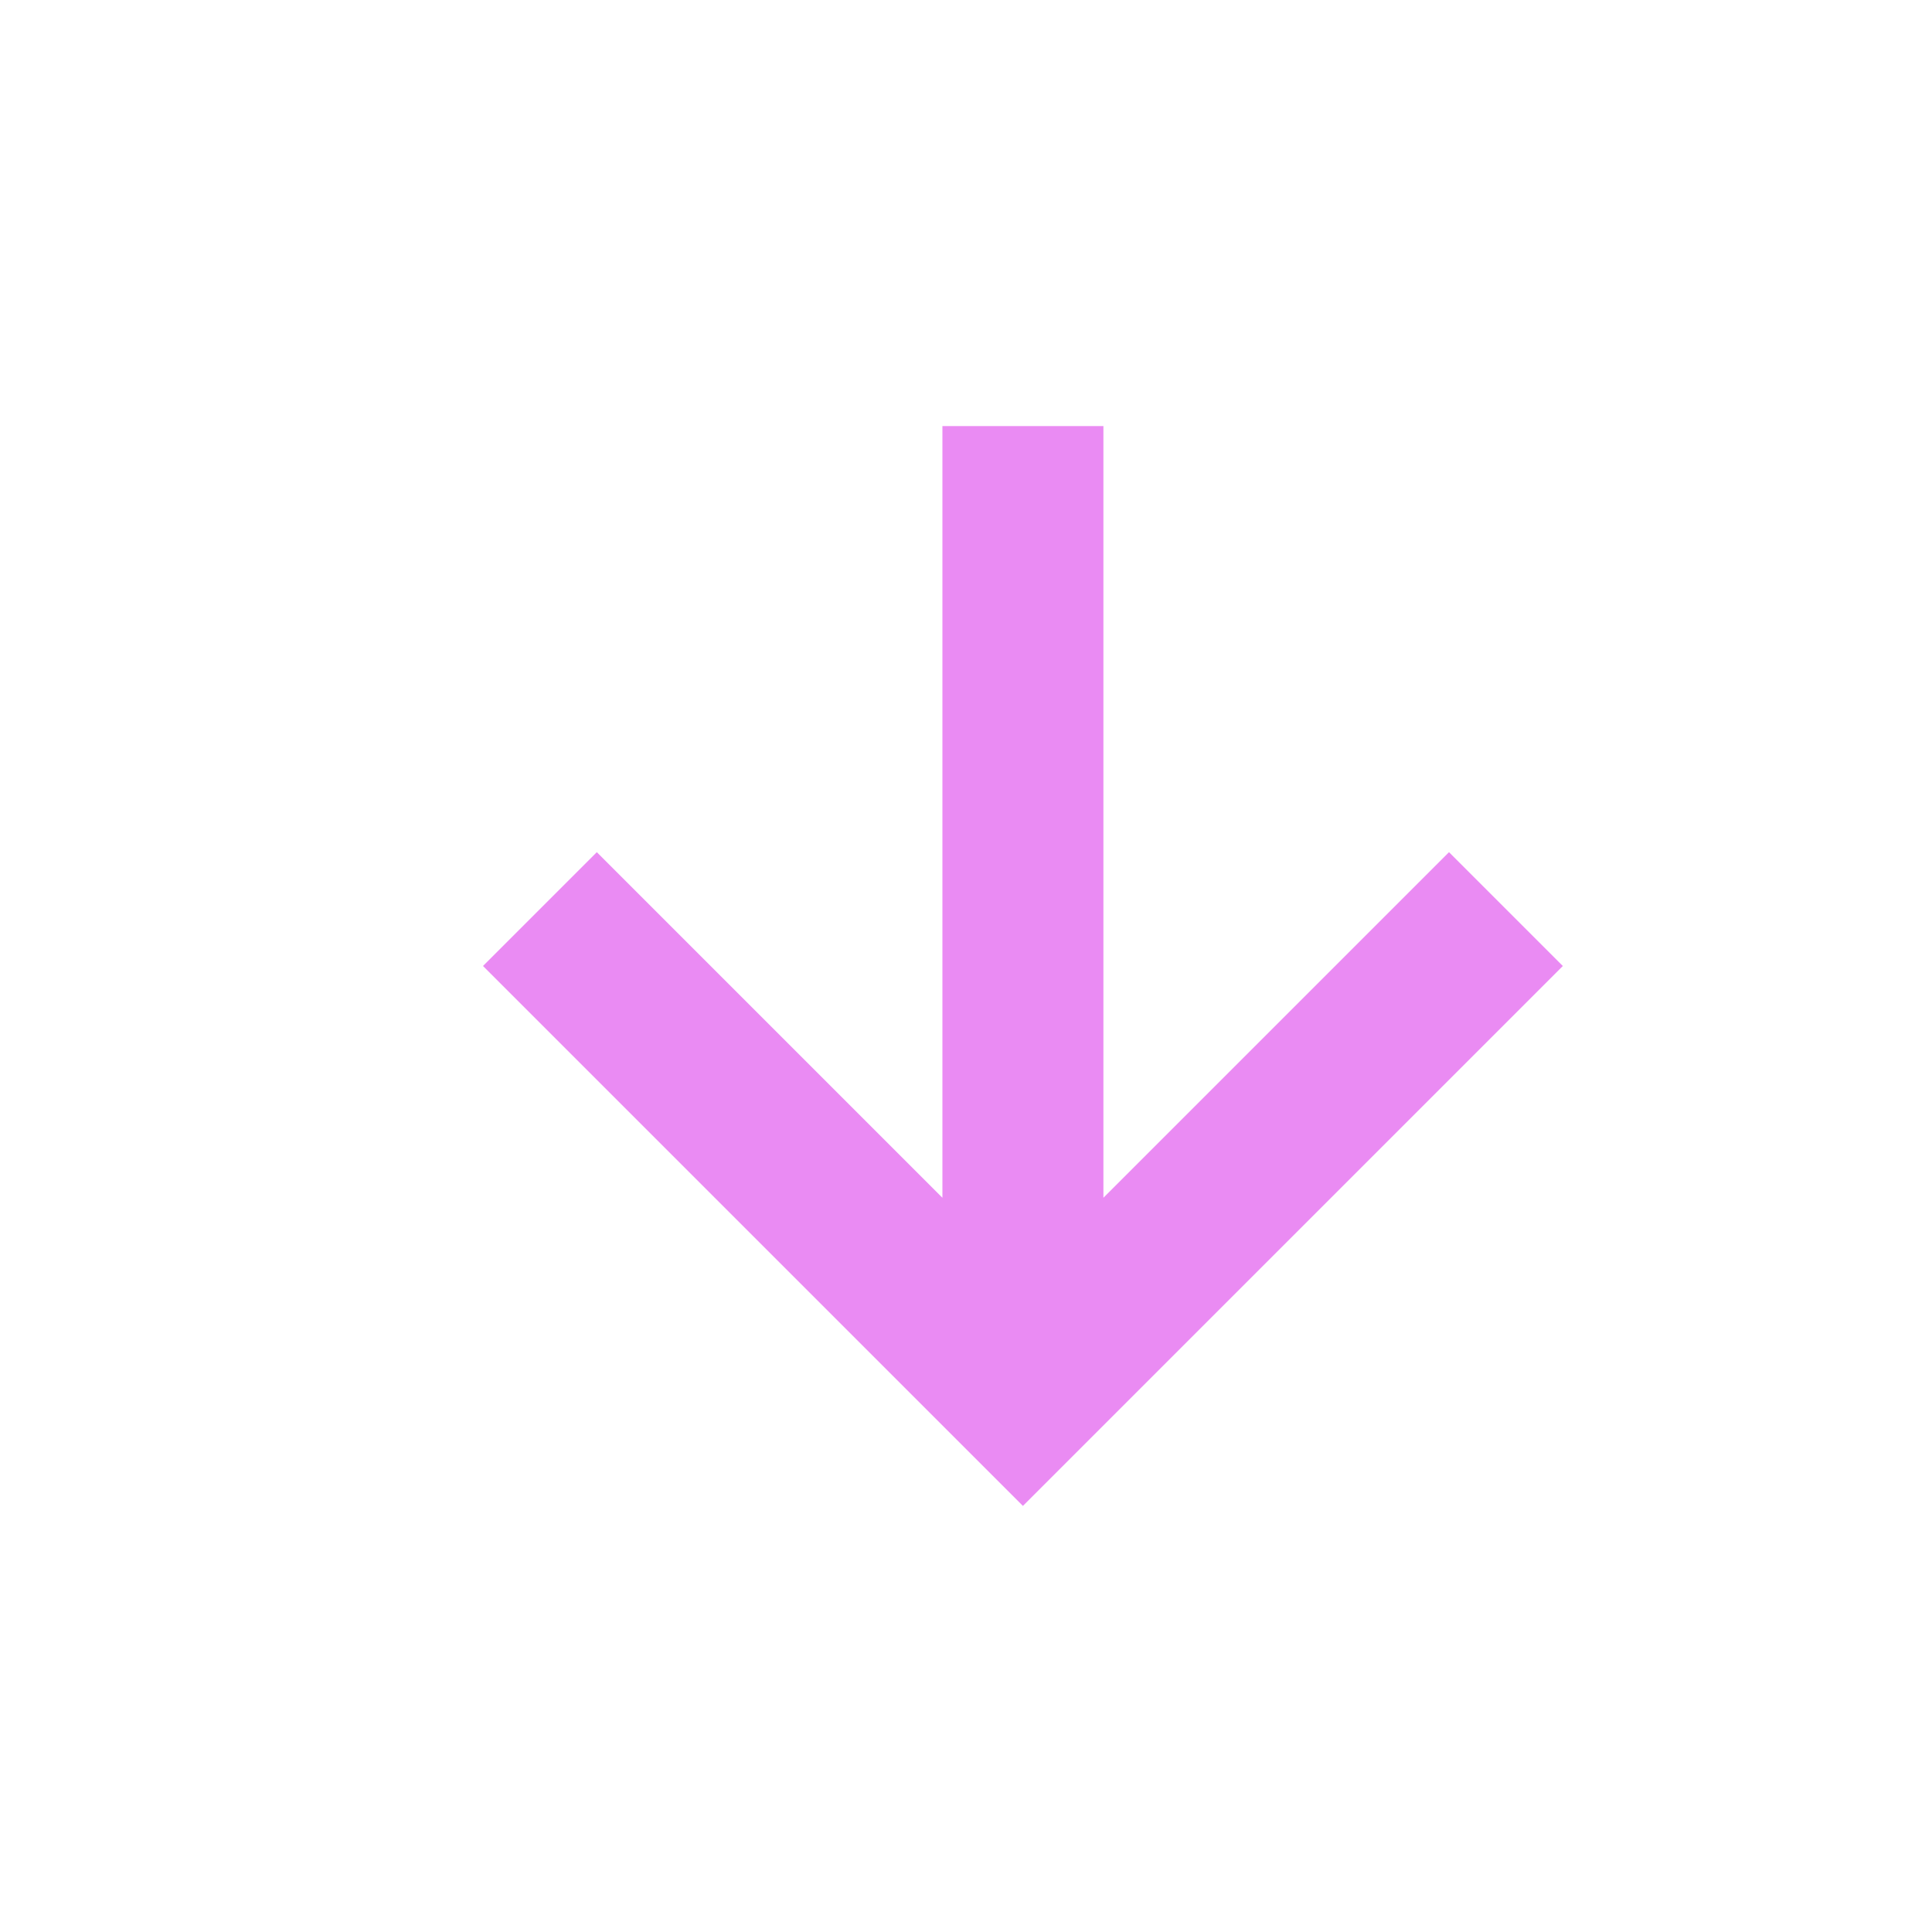
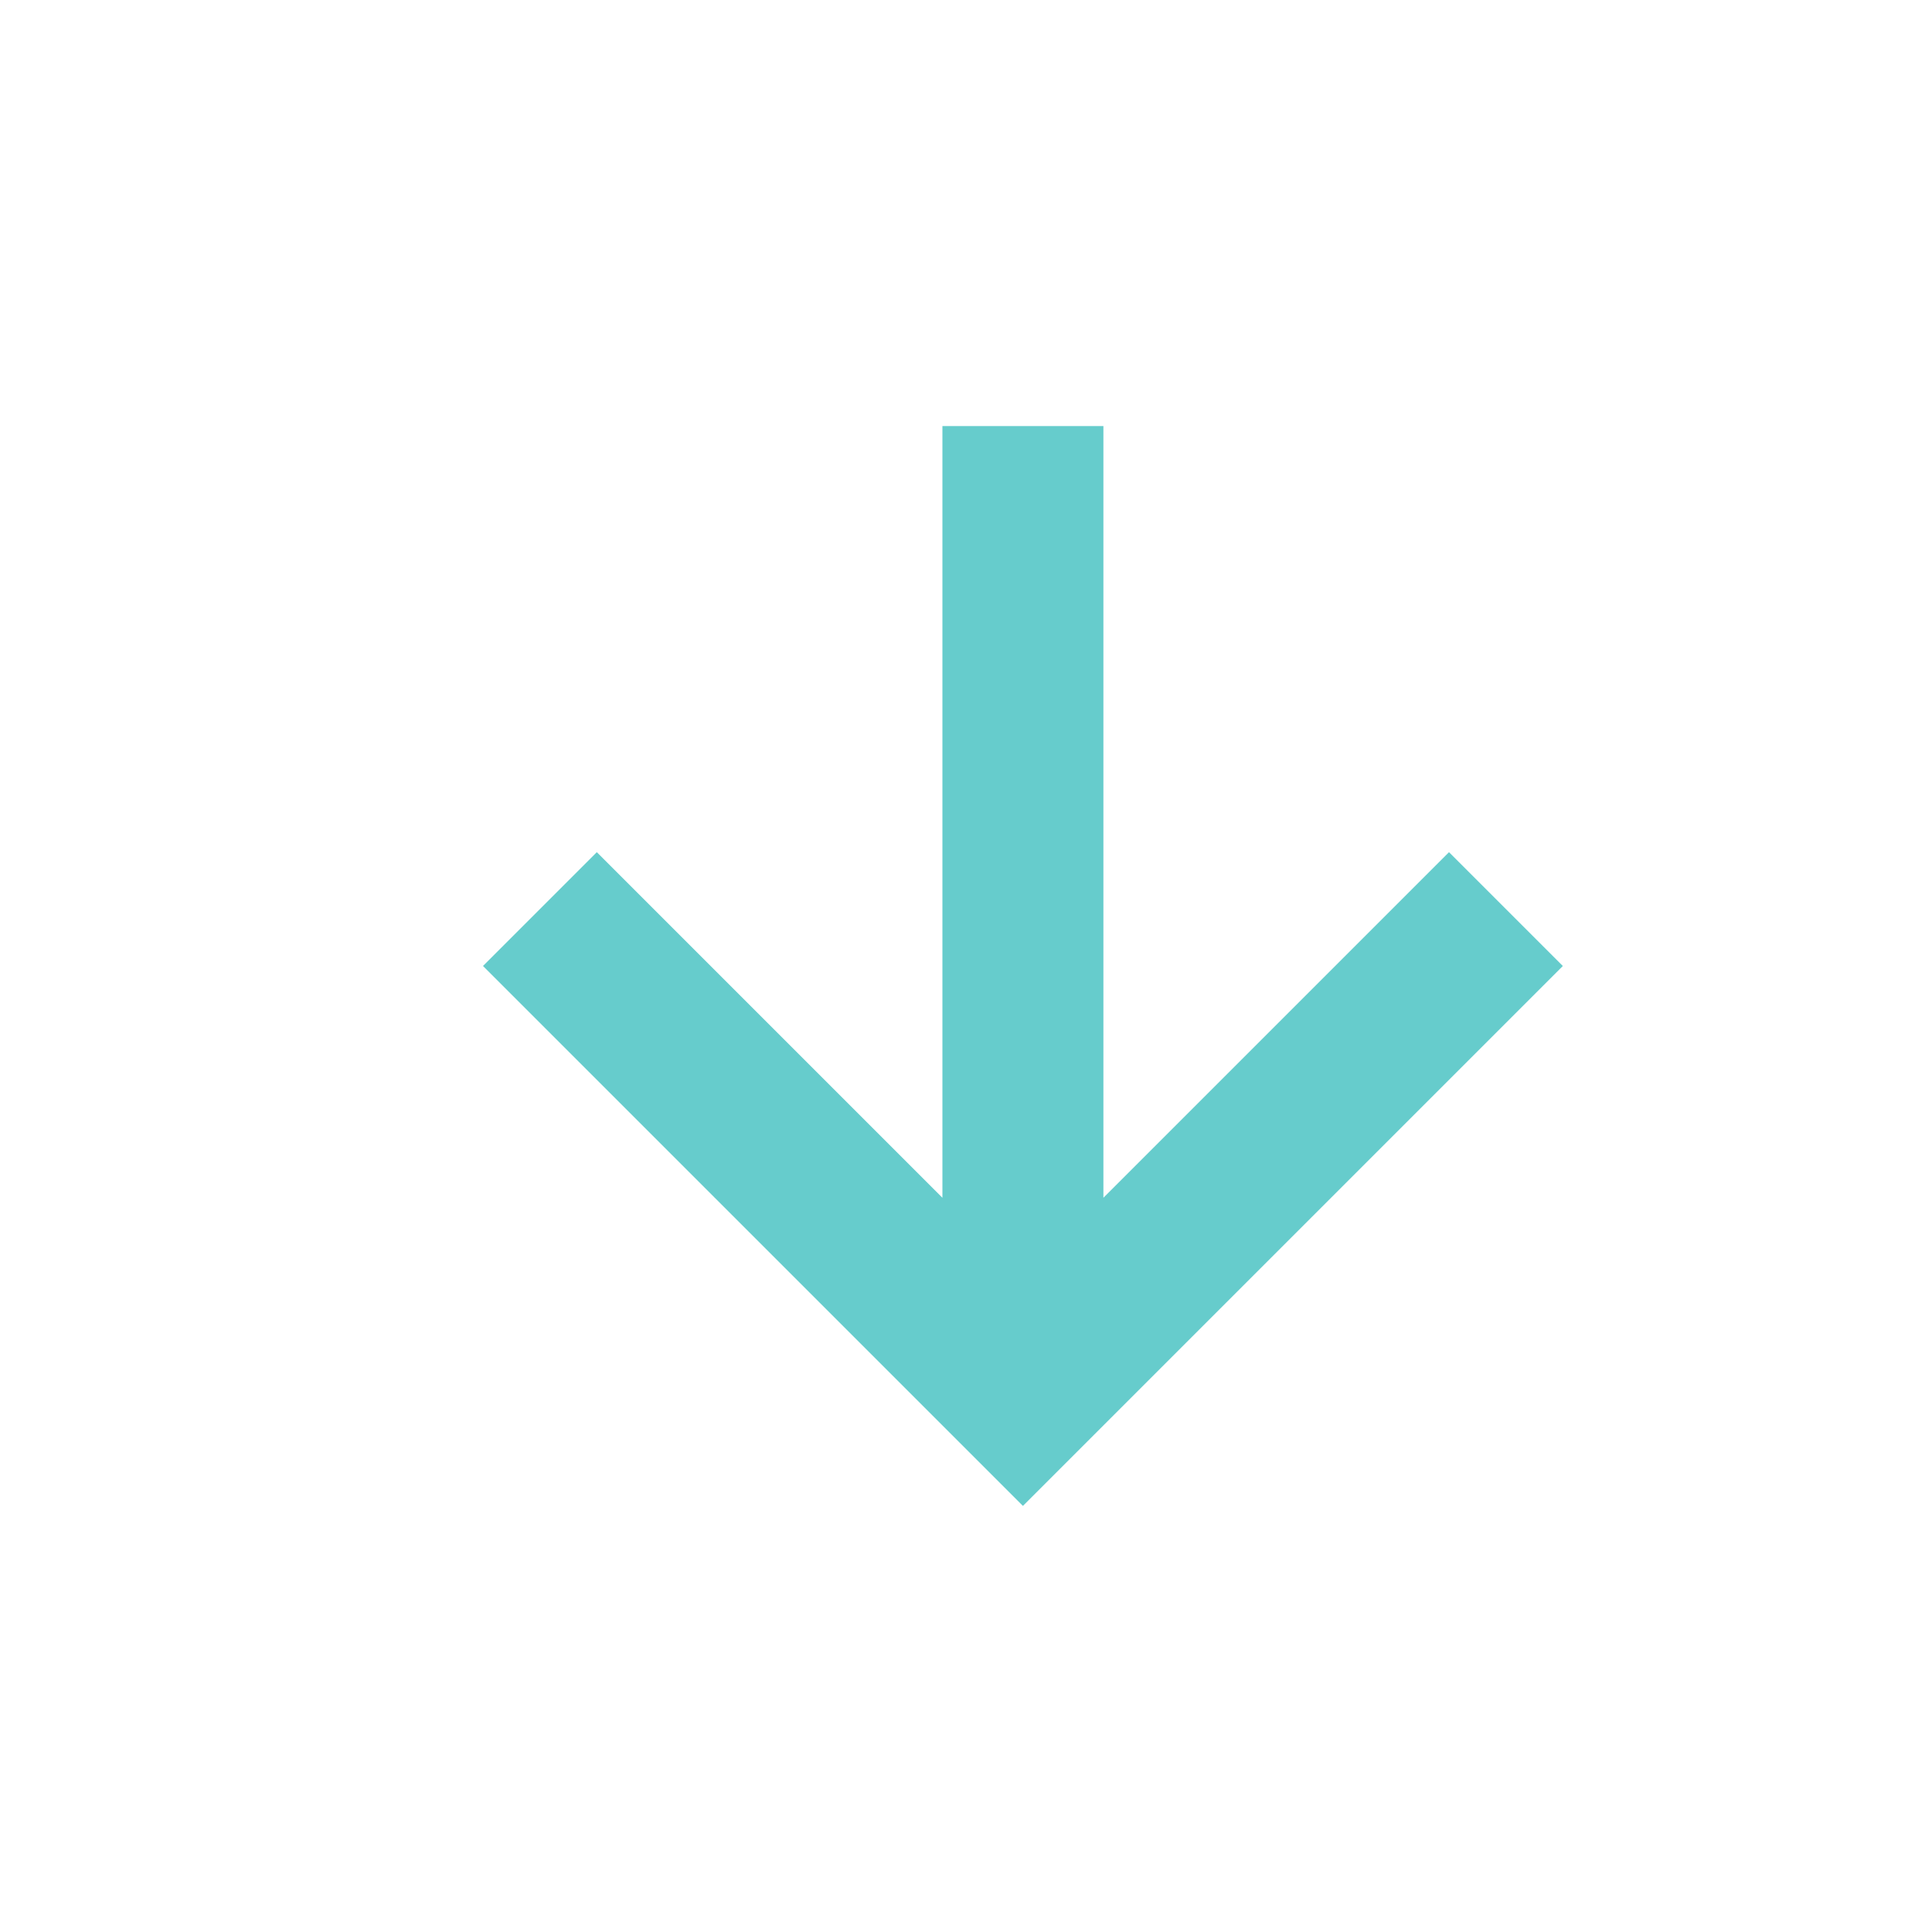
<svg xmlns="http://www.w3.org/2000/svg" width="24" height="24" viewBox="0 0 24 24" fill="none">
-   <path d="M7.414 10.586L6 12L12.707 18.707L19.414 12L18 10.586L13.707 14.879V5.293L11.707 5.293V14.879L7.414 10.586Z" fill="#EA8BF3" />
+   <path d="M7.414 10.586L6 12L12.707 18.707L19.414 12L18 10.586L13.707 14.879V5.293L11.707 5.293V14.879L7.414 10.586Z" fill="#66cccc" />
</svg>
